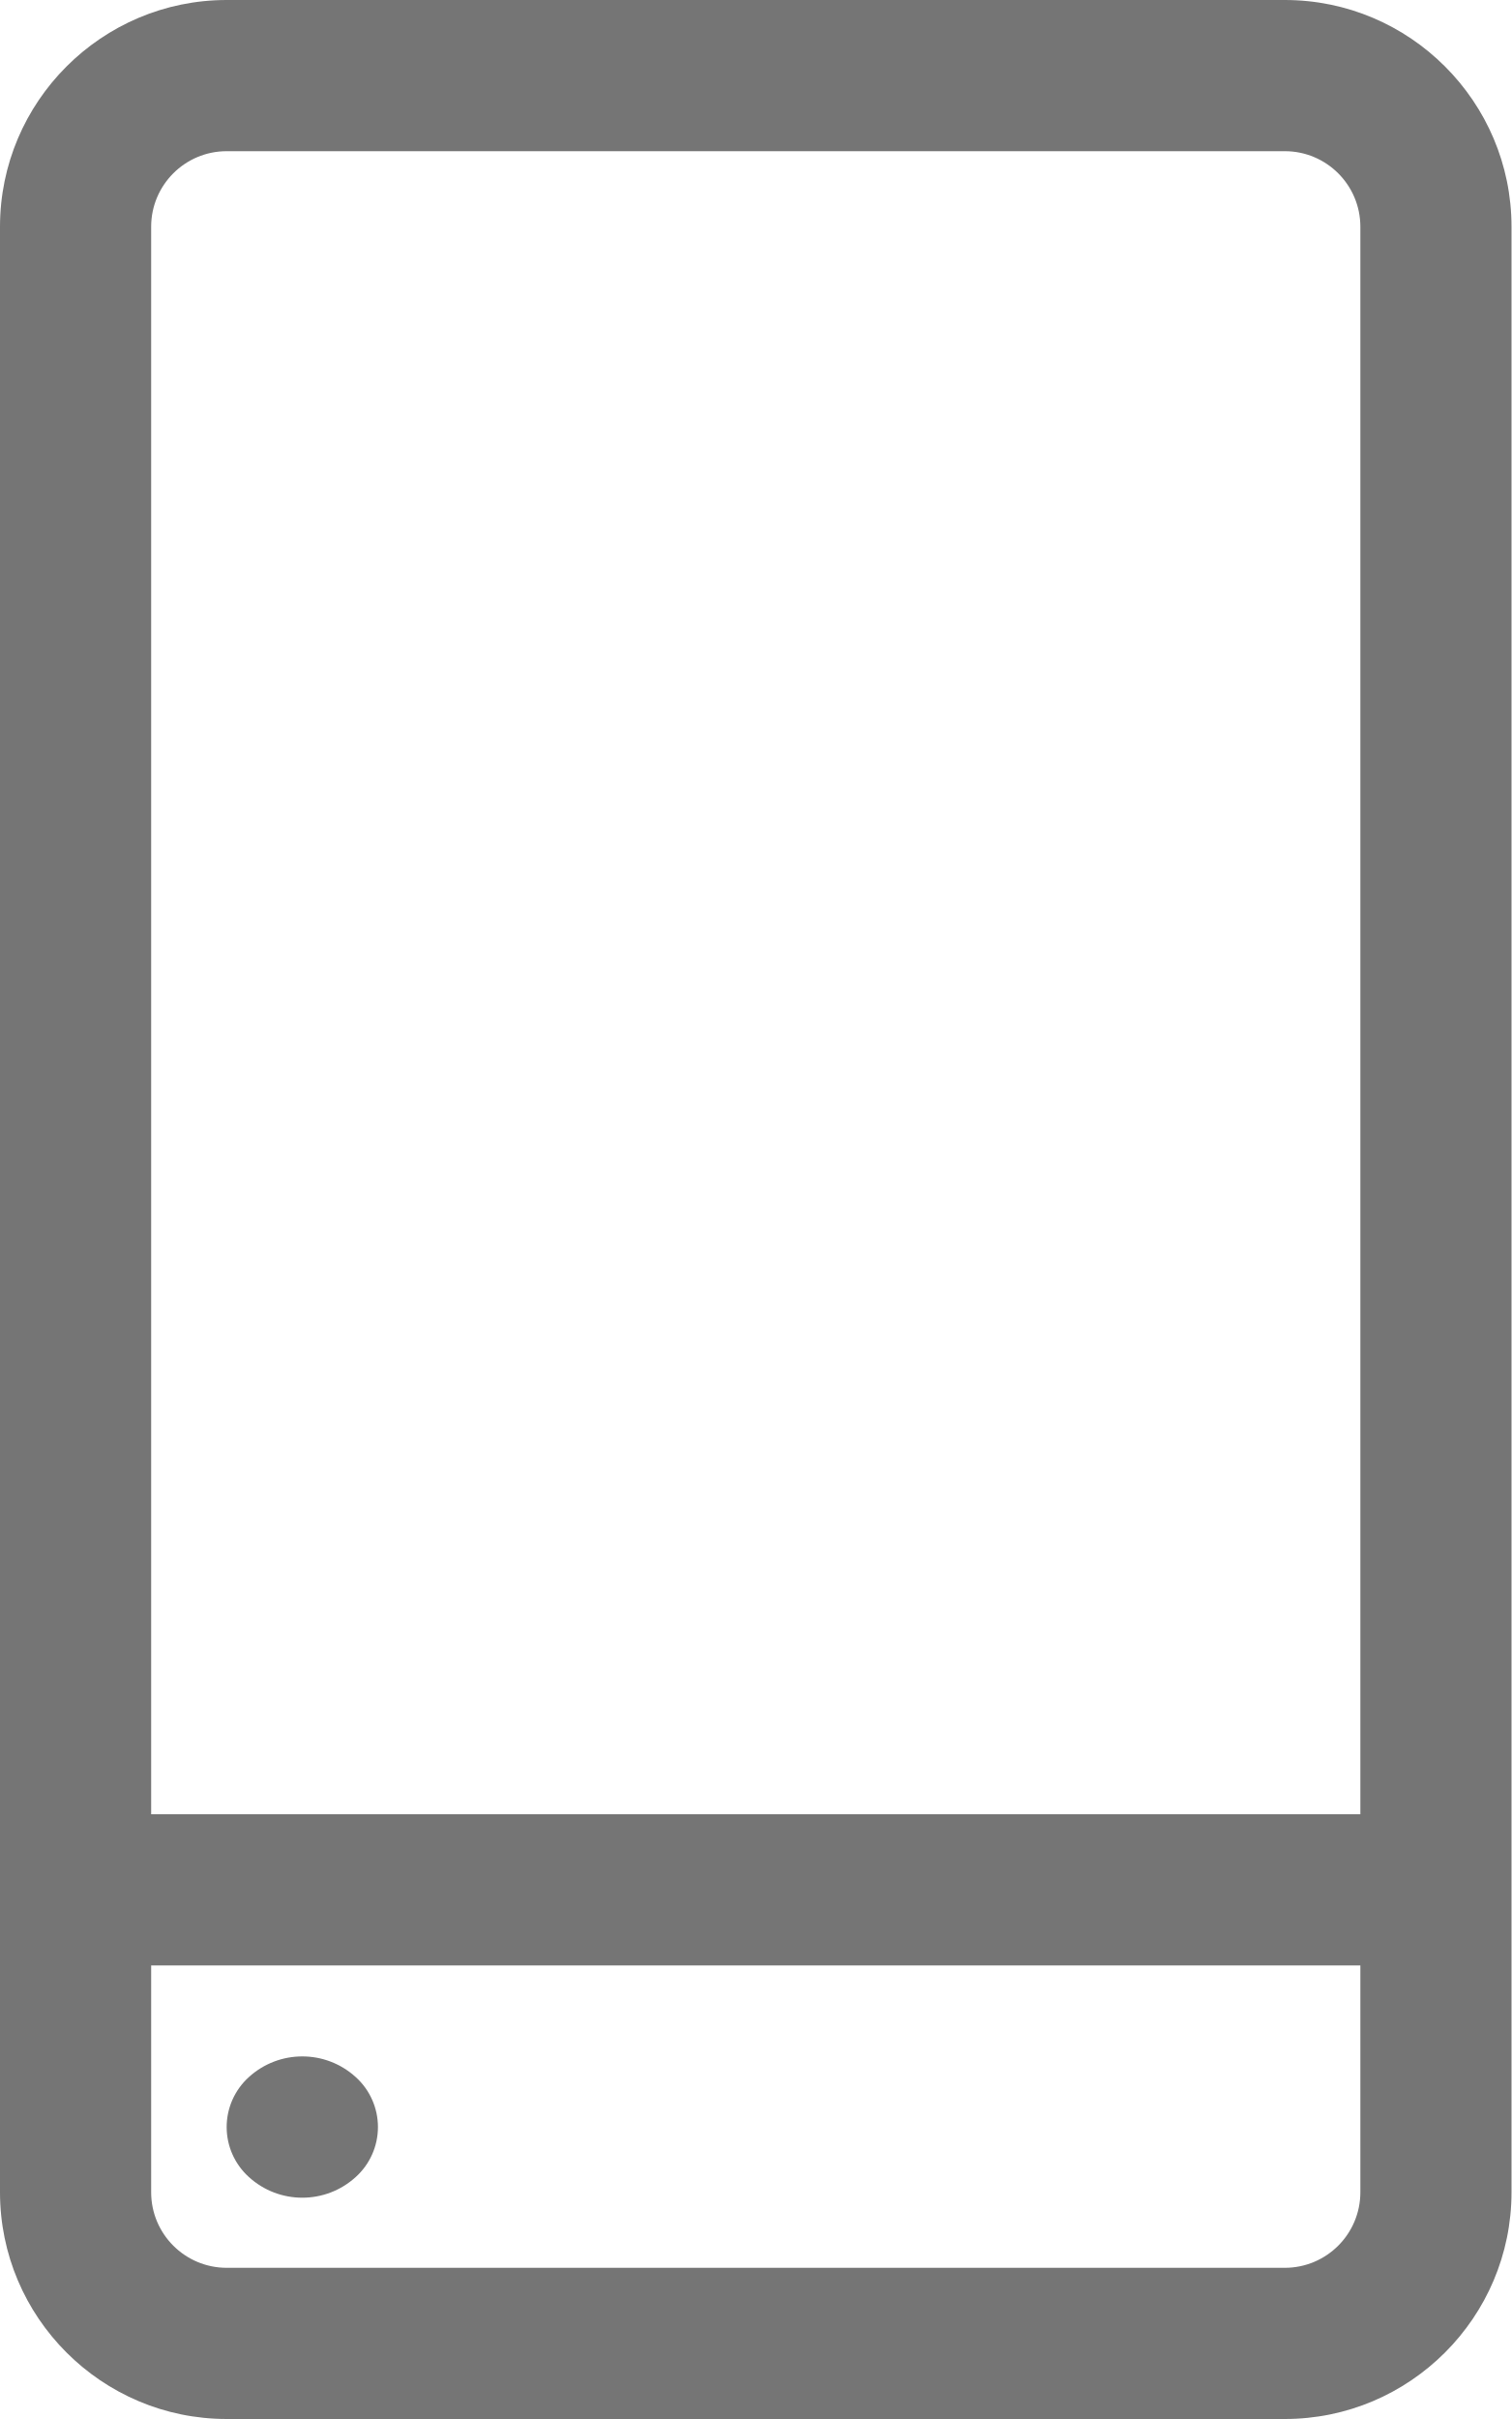
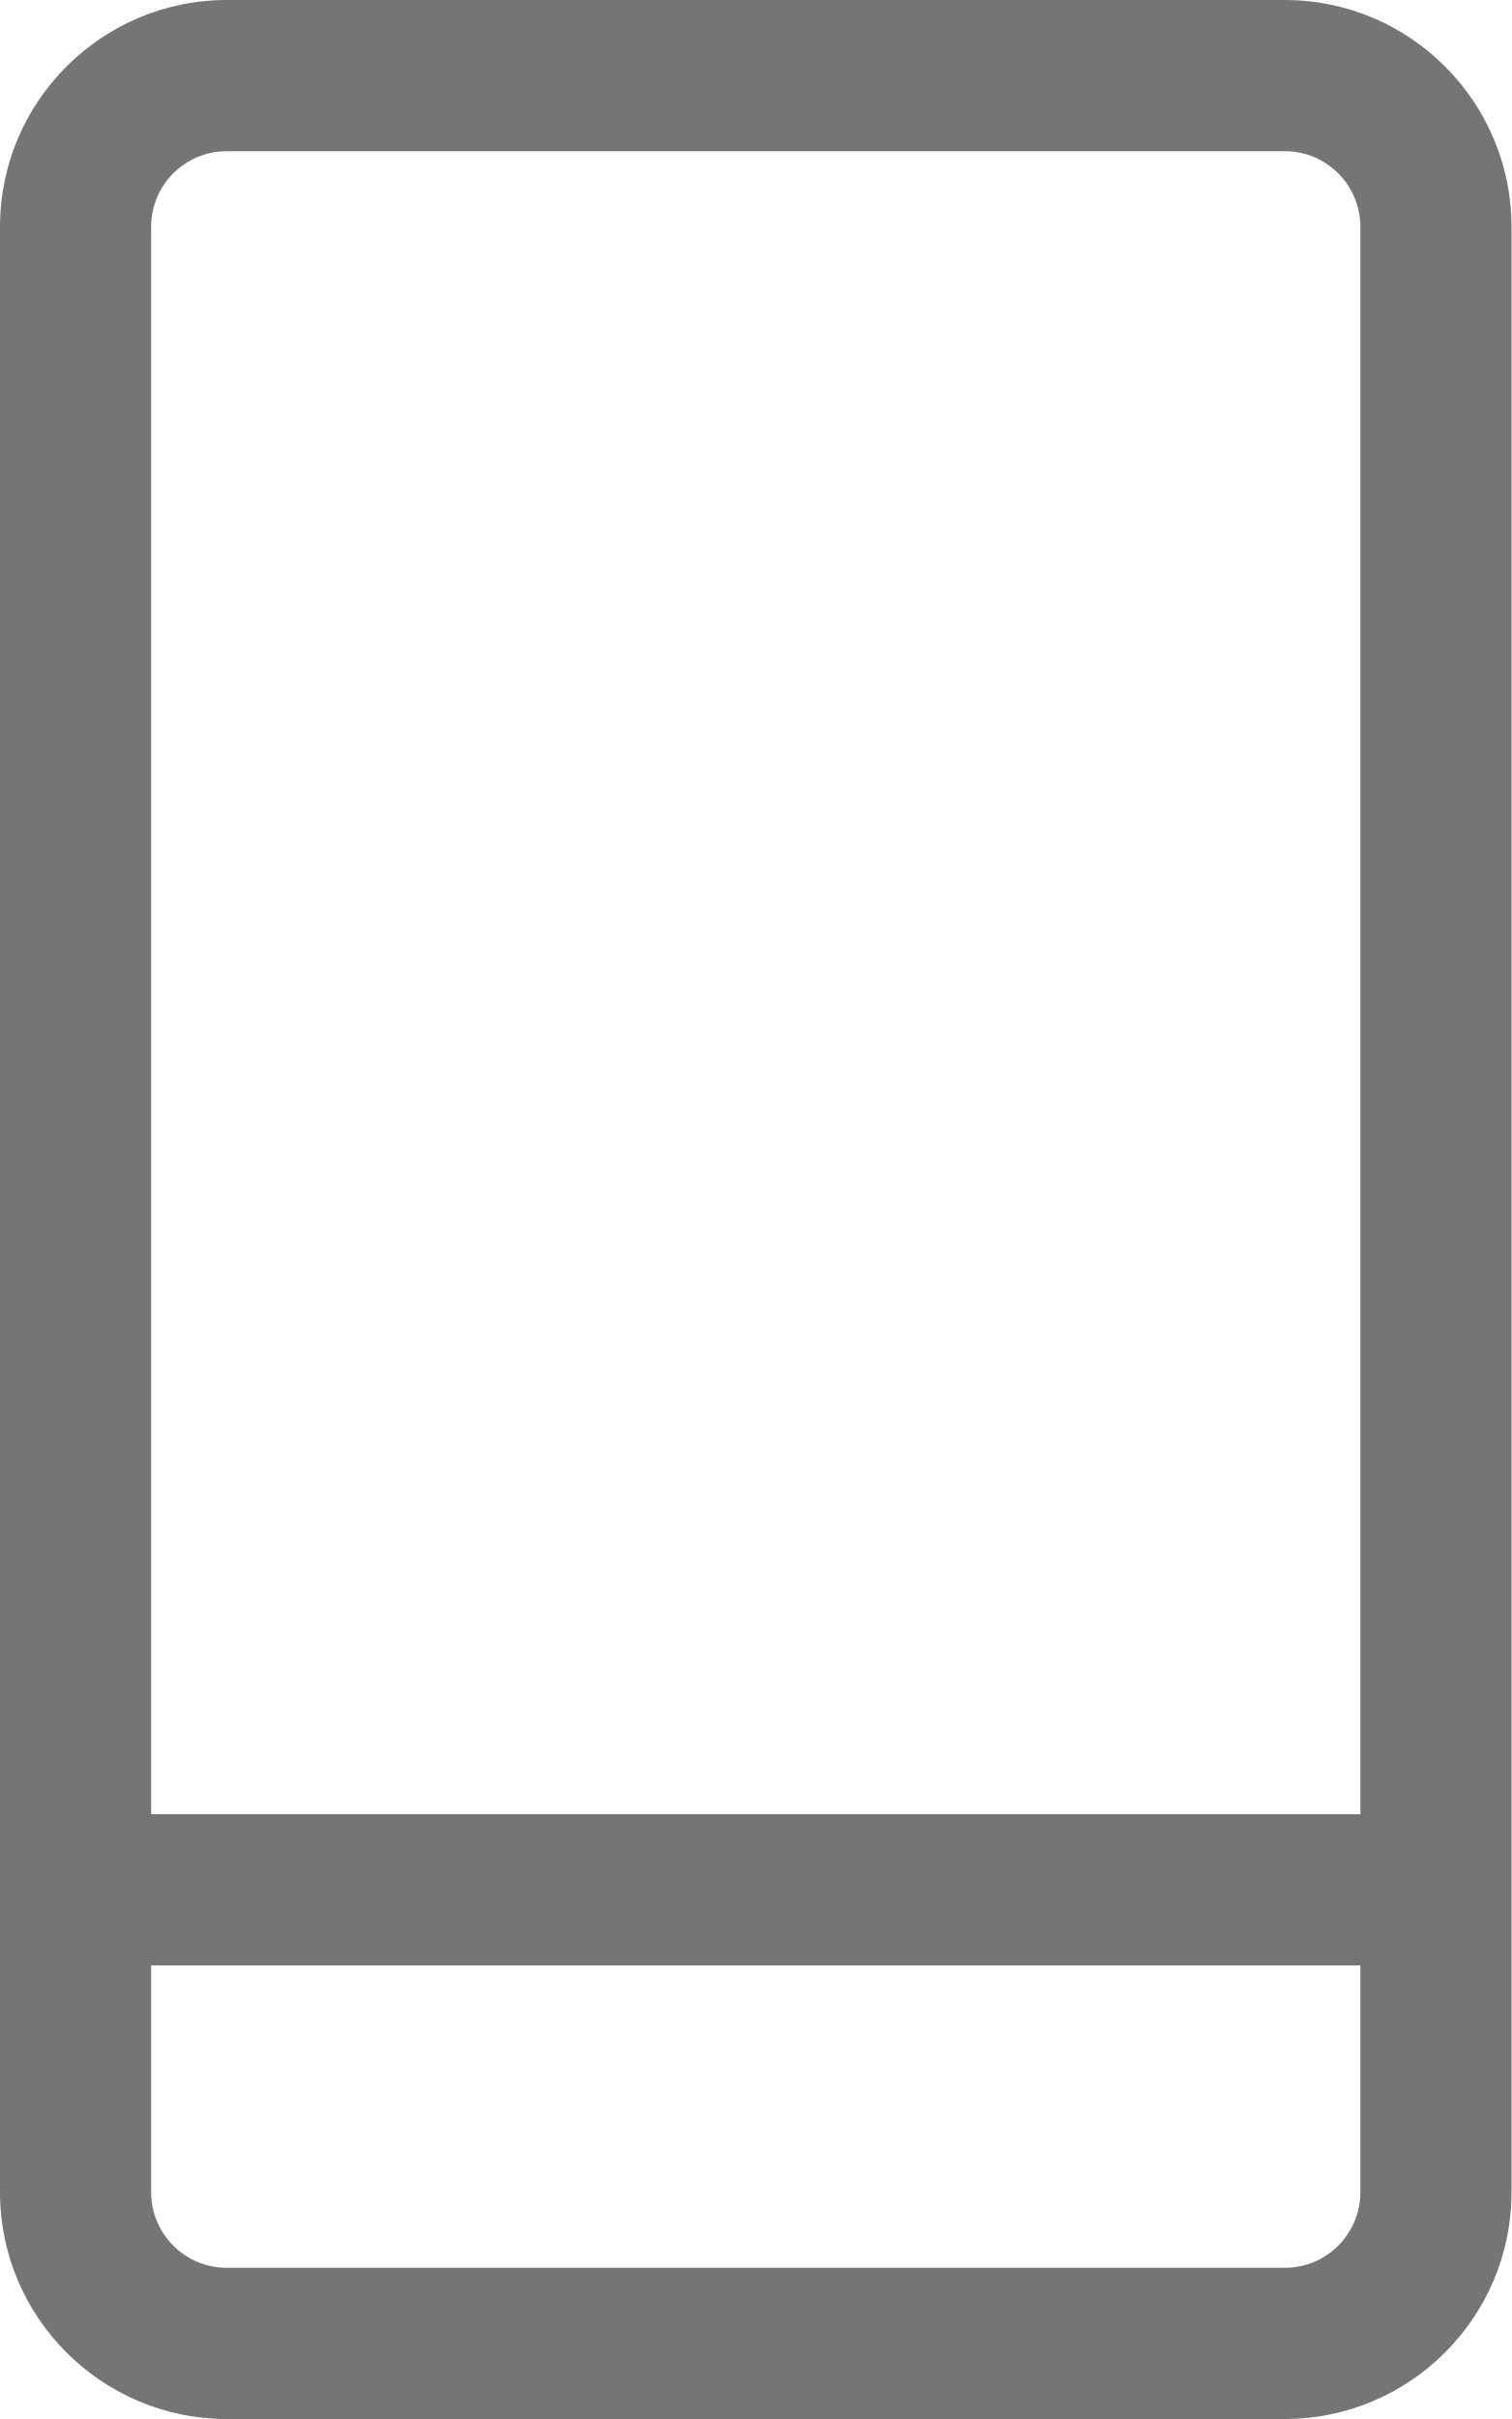
<svg xmlns="http://www.w3.org/2000/svg" width="10" height="16" fill="none">
  <path d="M8.5 0h-7C.673 0 0 .673 0 1.5v13c0 .827.673 1.5 1.5 1.5h7c.827 0 1.5-.673 1.5-1.5v-13C10 .673 9.327 0 8.5 0zm-7 1h7a.5.5 0 01.5.5V12H1V1.5a.5.5 0 01.5-.5zm7 14h-7a.5.5 0 01-.5-.5V13h8v1.5a.5.5 0 01-.5.5z" fill="#757575" />
-   <path d="M2.354 13.739a.445.445 0 010 .66.525.525 0 01-.708 0 .445.445 0 010-.66.525.525 0 01.708 0z" fill="#757575" />
+   <path d="M2.354 13.739a.445.445 0 010 .66.525.525 0 01-.708 0 .445.445 0 010-.66.525.525 0 01.708 0z" />
</svg>
